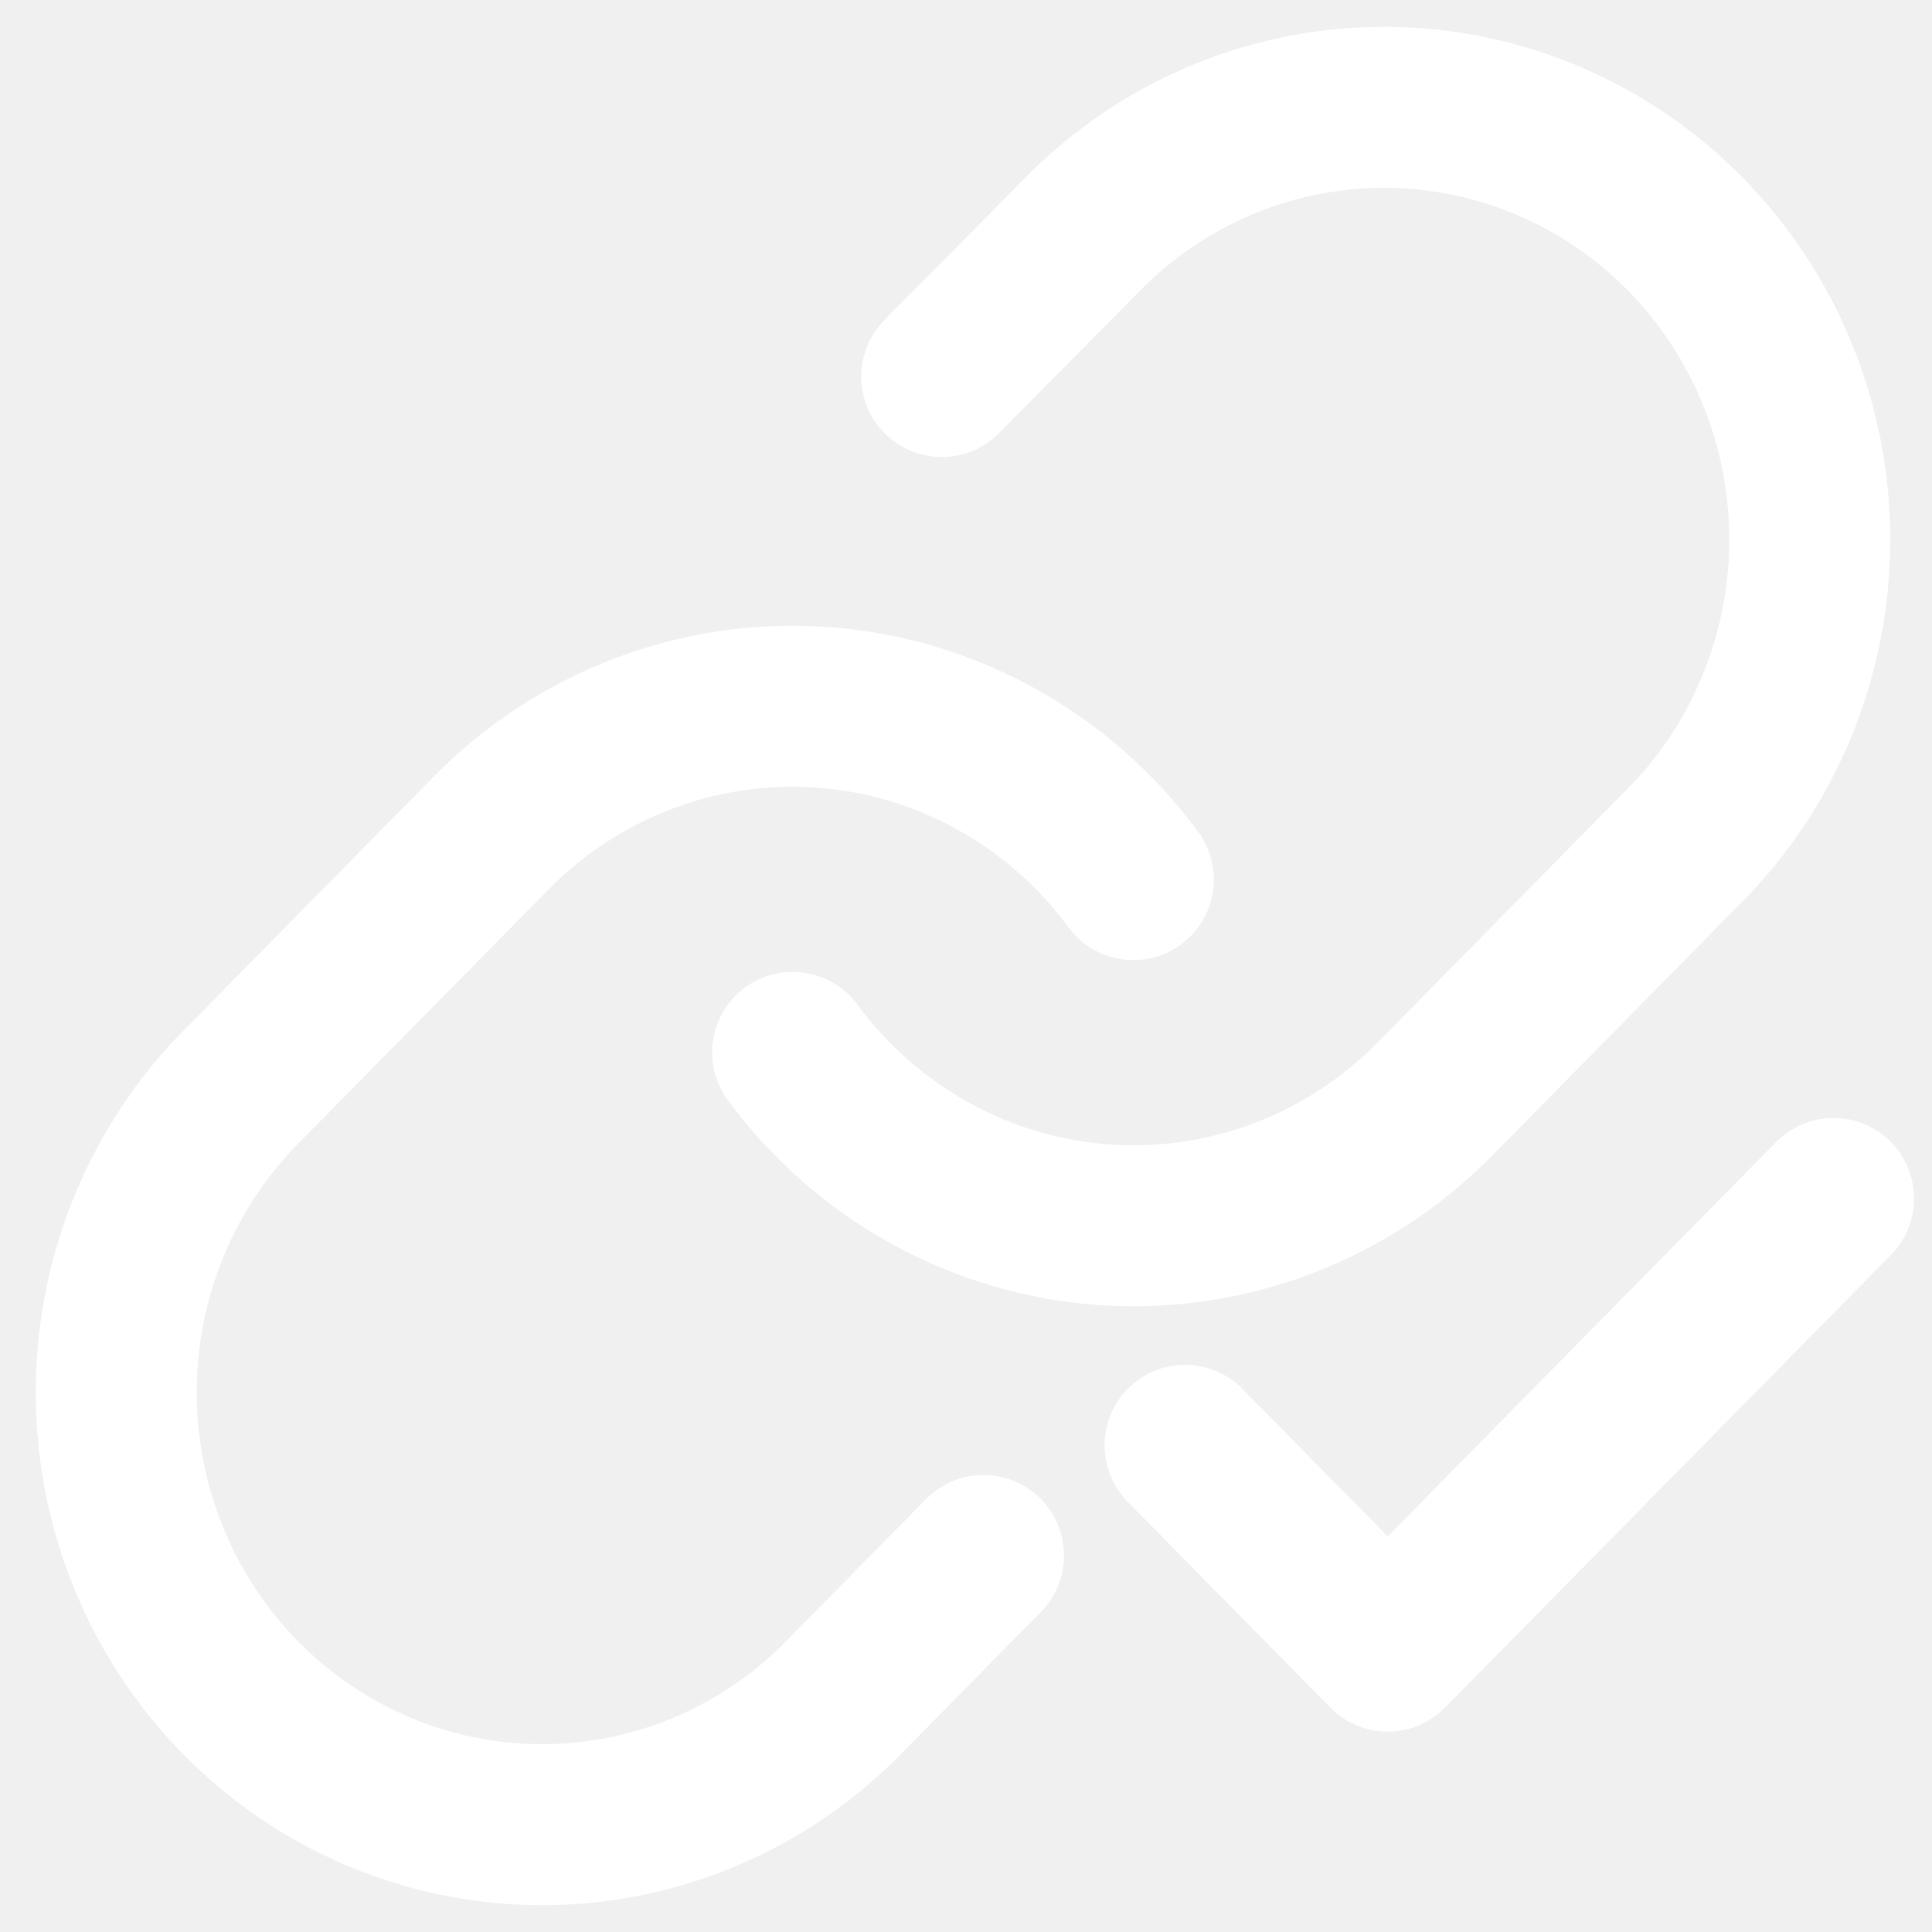
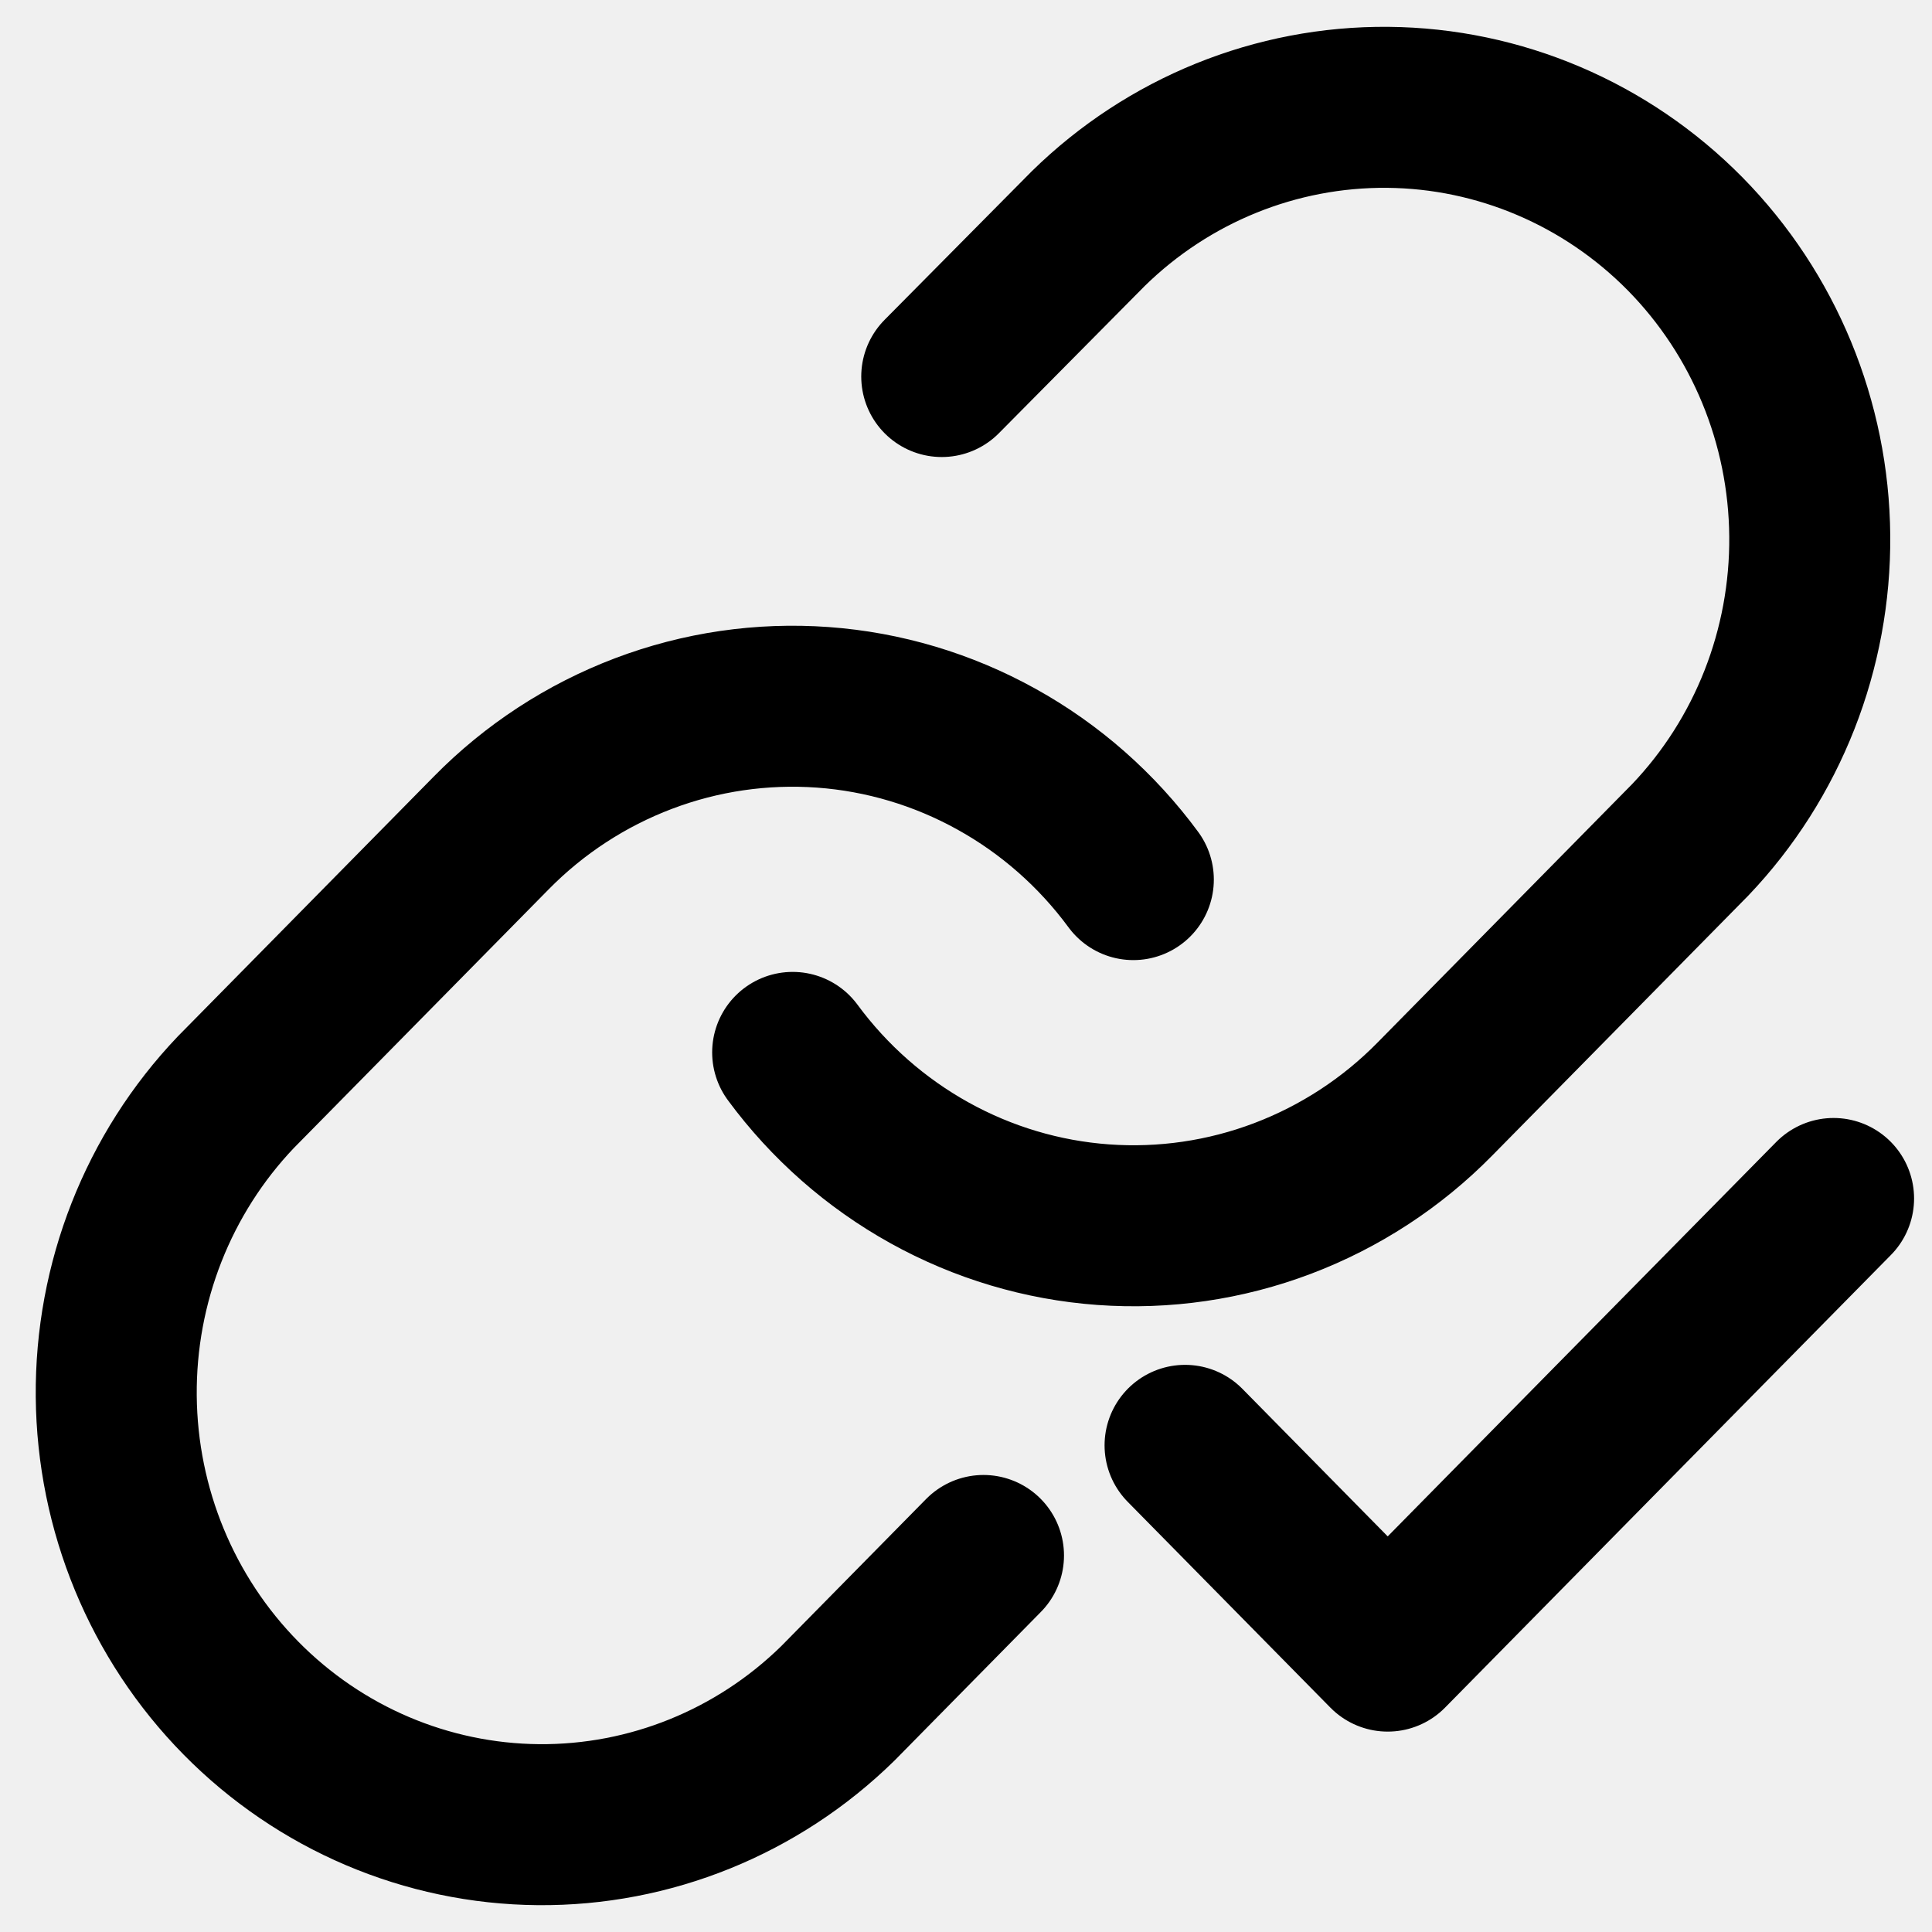
<svg xmlns="http://www.w3.org/2000/svg" width="18" height="18" viewBox="0 0 18 18" fill="none">
-   <path d="M7.385 9.805C7.726 10.268 8.161 10.65 8.66 10.927C9.159 11.204 9.711 11.369 10.279 11.41C10.846 11.451 11.416 11.368 11.949 11.166C12.482 10.964 12.966 10.649 13.368 10.24L15.748 7.824C16.471 7.065 16.87 6.048 16.861 4.992C16.852 3.936 16.435 2.926 15.7 2.179C14.964 1.433 13.969 1.009 12.929 1C11.889 0.991 10.887 1.397 10.139 2.13L8.774 3.508M10.559 8.195C10.218 7.732 9.784 7.35 9.284 7.073C8.785 6.796 8.233 6.631 7.666 6.59C7.098 6.549 6.529 6.632 5.996 6.834C5.463 7.036 4.979 7.351 4.577 7.76L2.197 10.176C1.474 10.935 1.074 11.952 1.083 13.008C1.092 14.064 1.509 15.074 2.245 15.821C2.98 16.567 3.975 16.991 5.016 17C6.056 17.009 7.058 16.603 7.806 15.87L9.163 14.492M17.083 11.166L15.006 13.274L12.929 15.383L11.041 13.466" stroke="white" stroke-width="1.5" stroke-linecap="round" stroke-linejoin="round" />
+   <path d="M7.385 9.805C7.726 10.268 8.161 10.65 8.66 10.927C9.159 11.204 9.711 11.369 10.279 11.41C10.846 11.451 11.416 11.368 11.949 11.166C12.482 10.964 12.966 10.649 13.368 10.24L15.748 7.824C16.471 7.065 16.87 6.048 16.861 4.992C16.852 3.936 16.435 2.926 15.7 2.179C14.964 1.433 13.969 1.009 12.929 1C11.889 0.991 10.887 1.397 10.139 2.13L8.774 3.508M10.559 8.195C10.218 7.732 9.784 7.35 9.284 7.073C8.785 6.796 8.233 6.631 7.666 6.59C7.098 6.549 6.529 6.632 5.996 6.834C5.463 7.036 4.979 7.351 4.577 7.76L2.197 10.176C1.474 10.935 1.074 11.952 1.083 13.008C1.092 14.064 1.509 15.074 2.245 15.821C2.98 16.567 3.975 16.991 5.016 17C6.056 17.009 7.058 16.603 7.806 15.87L9.163 14.492M17.083 11.166L15.006 13.274L12.929 15.383L11.041 13.466" stroke="currentColor" stroke-width="1.5" stroke-linecap="round" stroke-linejoin="round" />
</svg>
